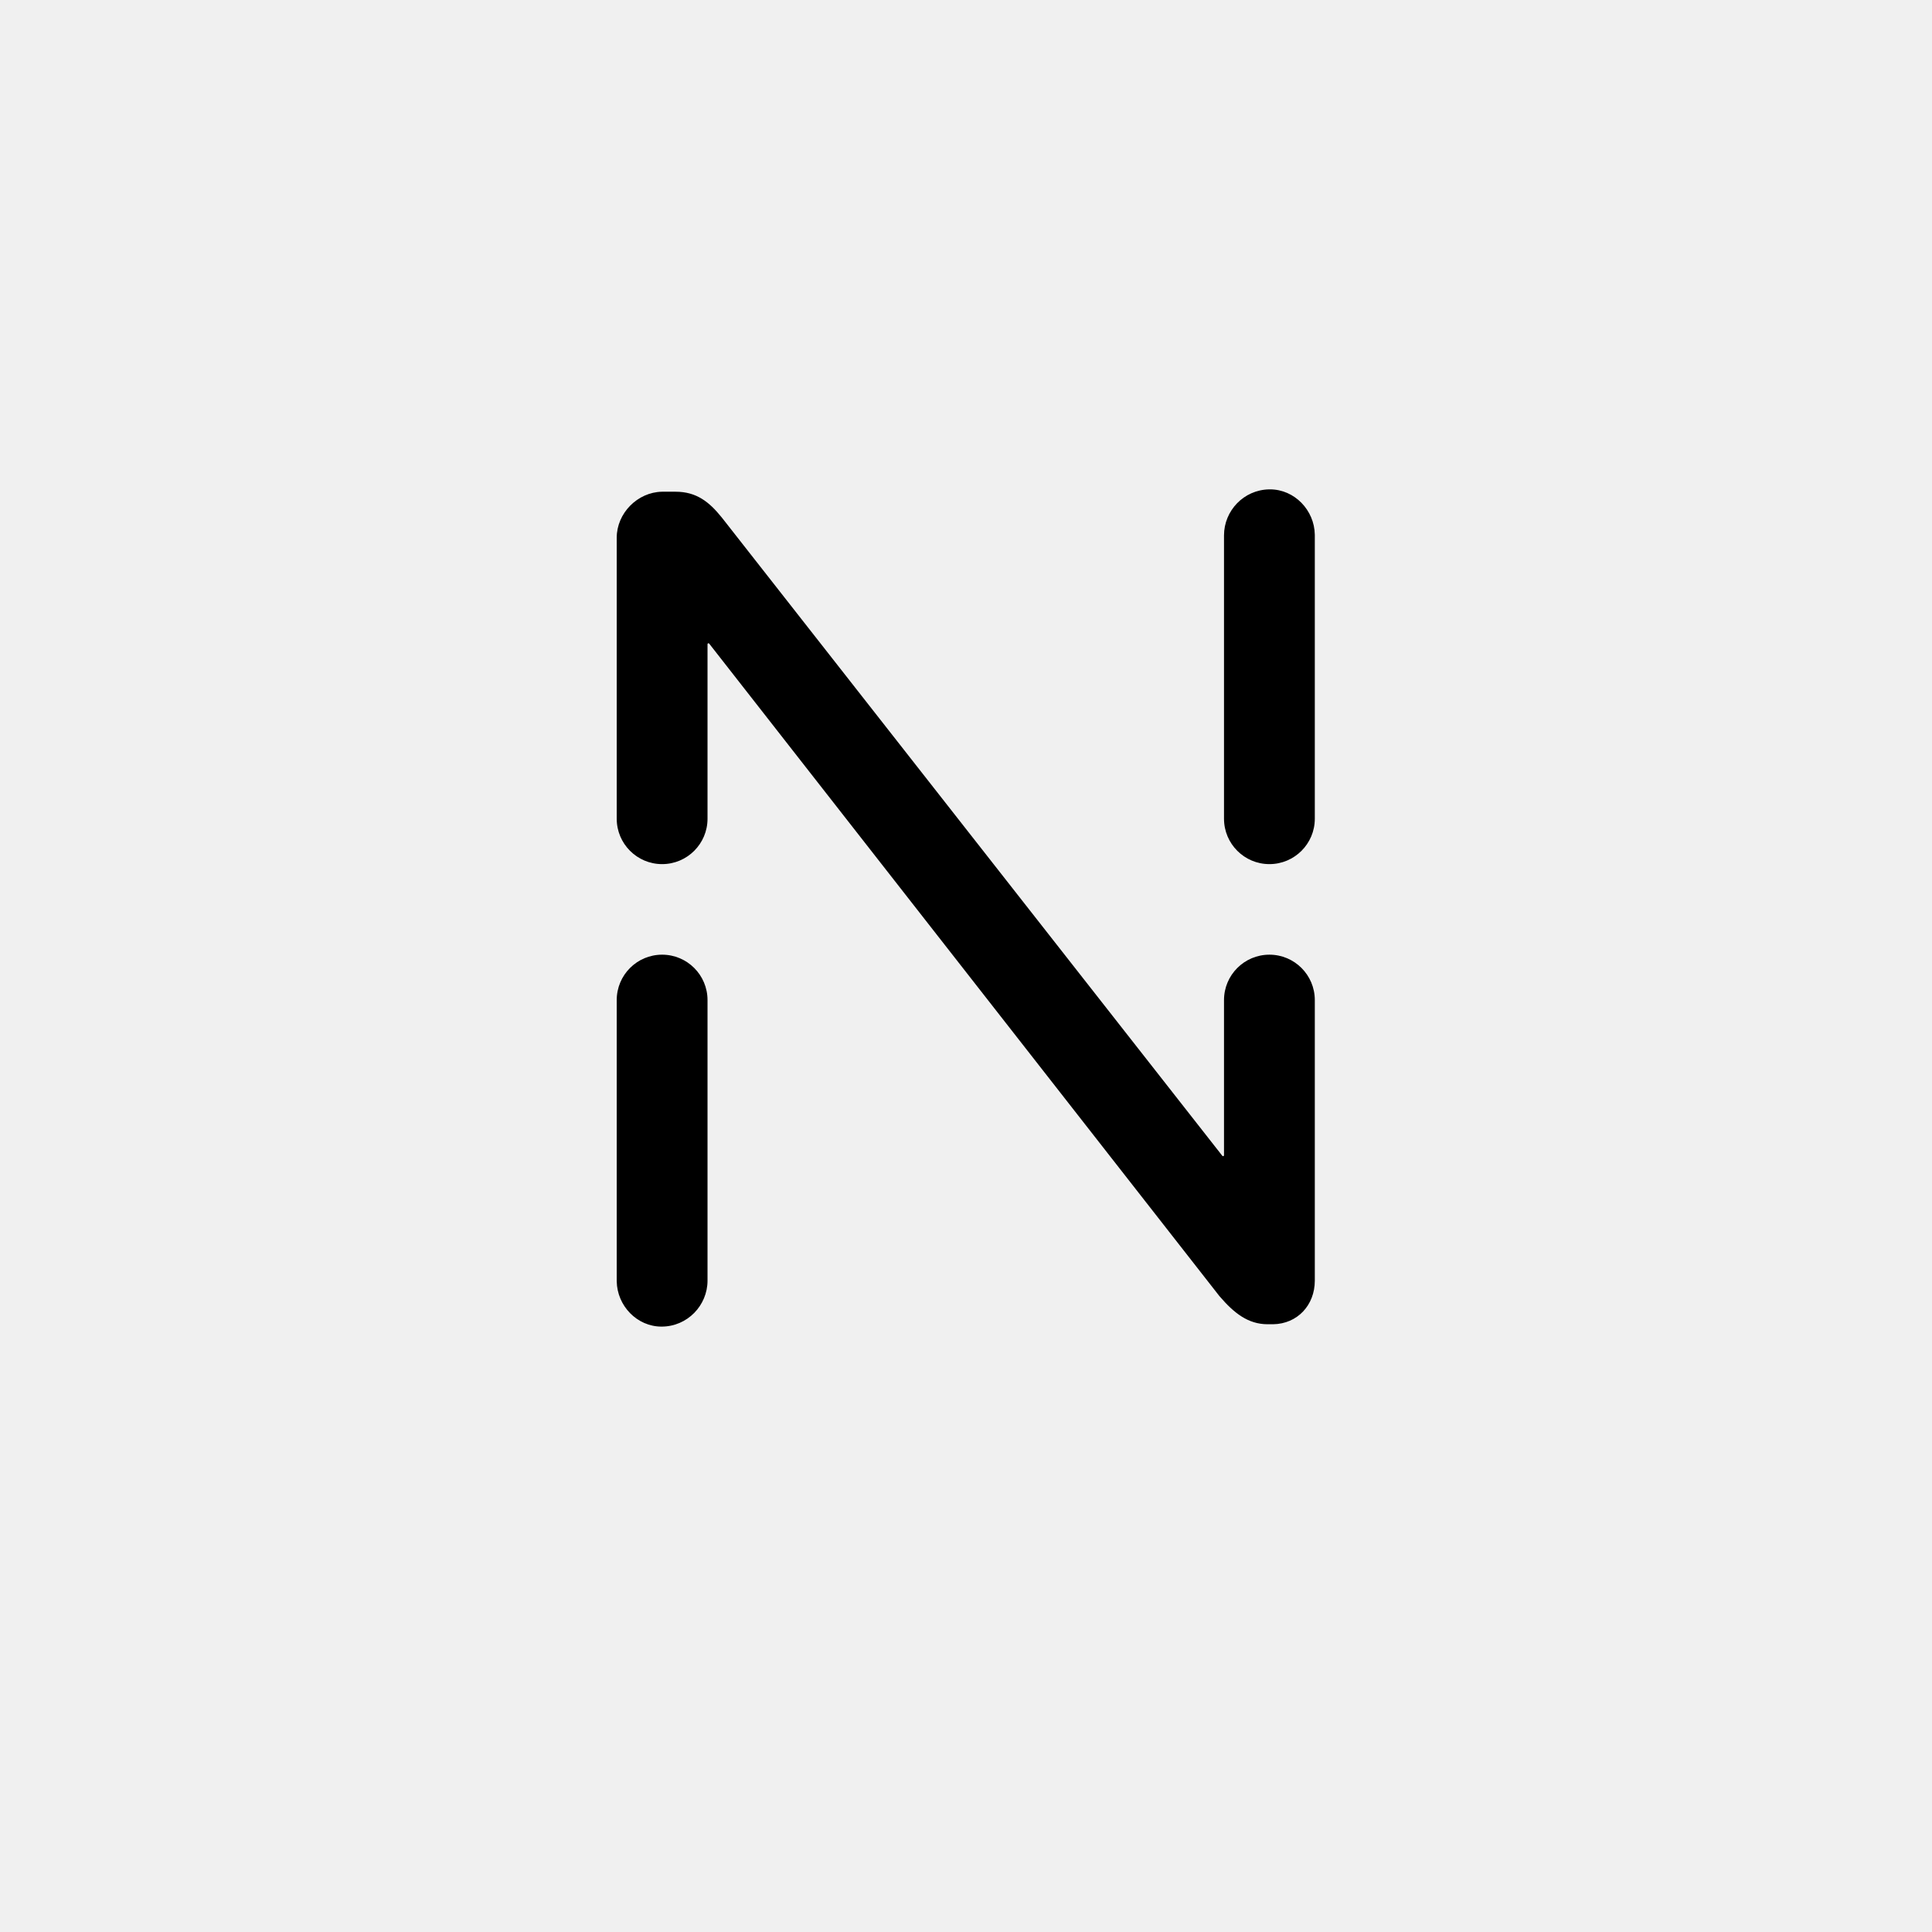
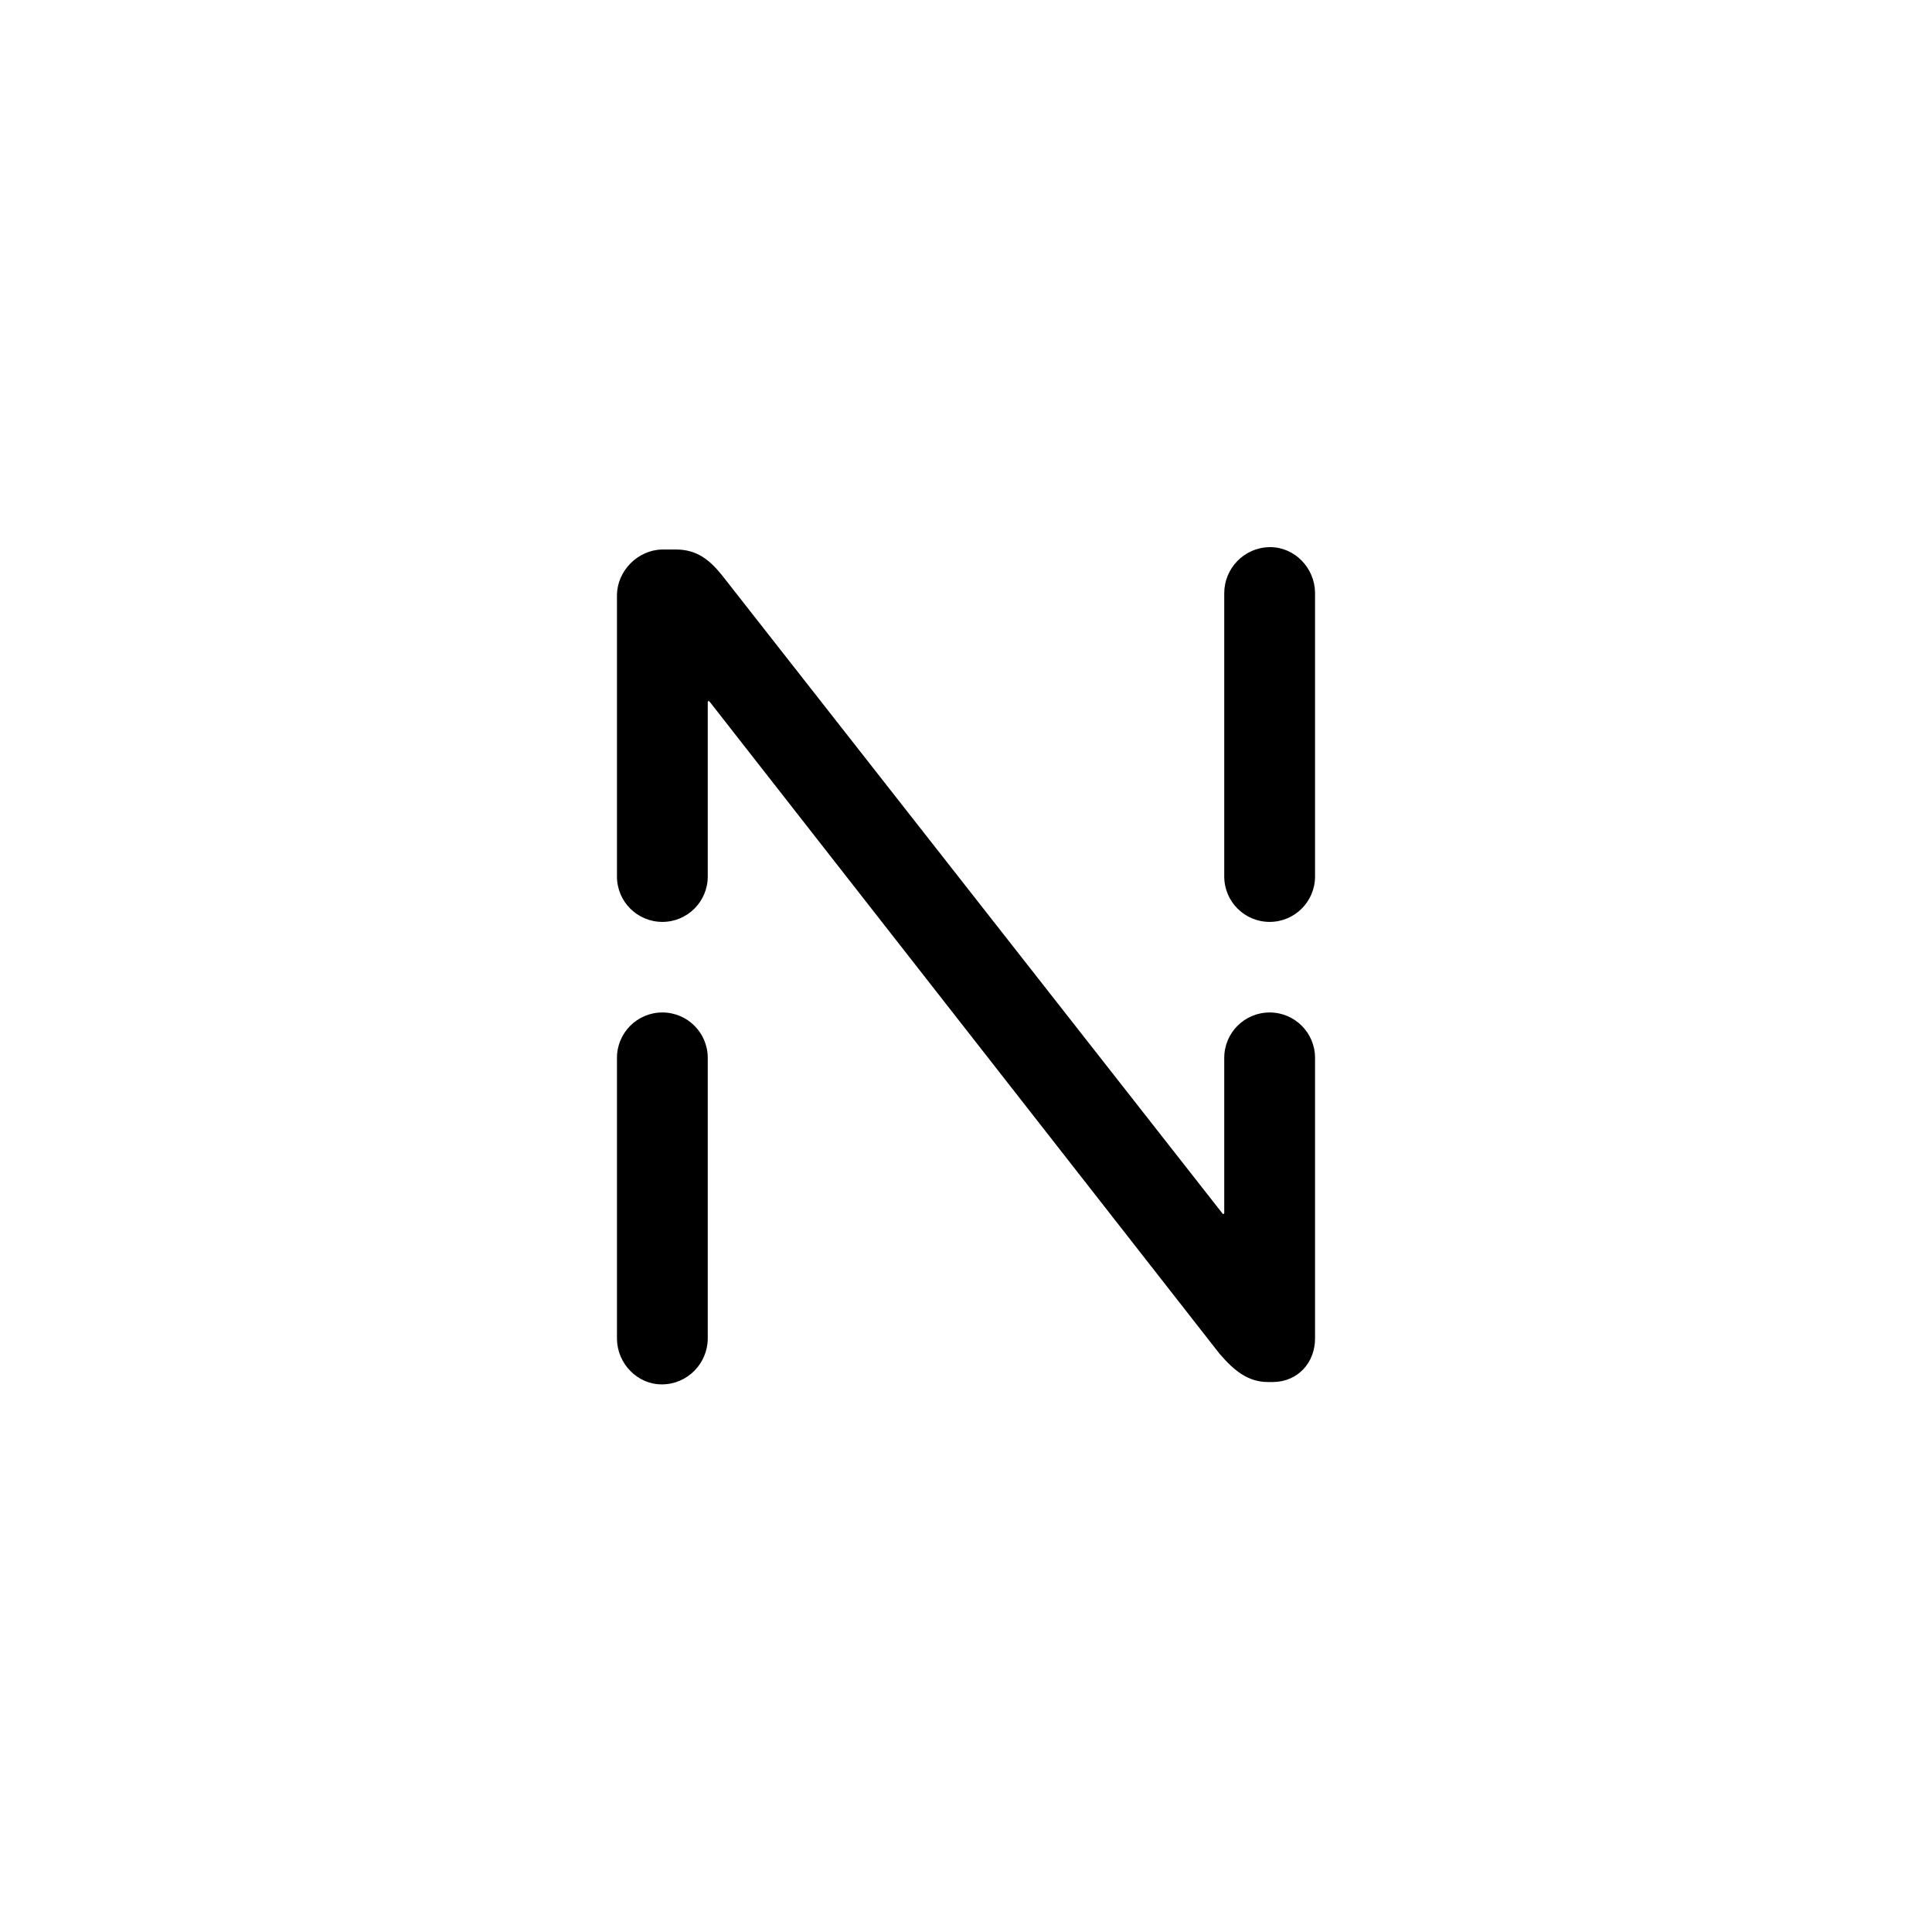
<svg xmlns="http://www.w3.org/2000/svg" width="1024px" height="1024px" viewBox="0 0 1024 1024" version="1.1">
-   <g id="xN" stroke="none" stroke-width="1" fill="none" fill-rule="evenodd">
+   <g id="xN" stroke="none" stroke-width="1" fill="white" fill-rule="evenodd">
    <rect id="Background" x="0" y="0" width="1024" height="1024" />
-     <path d="M375,530.062 L375,678.75 L375,678.75 C375,691.875 364.375,703.125 350.625,703.125 C337.631,703.125 327.088,692.099 326.878,679.143 L326.875,678.75 L326.875,530.062 C326.875,516.773 337.648,506 350.938,506 C364.227,506 375,516.773 375,530.062 Z M358.125,260.625 C369.029,260.625 375.823,265.909 382.49,274.201 L383.125,275 L647.857,612.611 C648.027,612.828 648.341,612.866 648.559,612.696 C648.679,612.601 648.75,612.456 648.75,612.302 L648.75,530.062 C648.75,516.773 659.523,506 672.812,506 C686.102,506 696.875,516.773 696.875,530.062 L696.875,678.75 L696.875,678.75 C696.875,691.744 687.687,701.675 674.768,701.875 L674.375,701.875 L671.875,701.875 C661.416,701.875 653.985,695.819 646.602,687.283 L646.25,686.875 L375.894,341.143 C375.724,340.926 375.41,340.887 375.192,341.057 C375.071,341.152 375,341.297 375,341.451 L375,433.938 C375,447.227 364.227,458 350.938,458 C337.648,458 326.875,447.227 326.875,433.938 L326.875,285 L326.875,285 C326.875,272.006 337.901,260.85 350.857,260.625 L351.25,260.625 L358.125,260.625 Z M673.125,259.375 C686.119,259.375 696.662,270.401 696.872,283.357 L696.875,283.75 L696.875,433.938 C696.875,447.227 686.102,458 672.812,458 C659.523,458 648.75,447.227 648.75,433.938 L648.75,283.75 L648.75,283.75 C648.75,270.756 659.164,259.6 672.713,259.378 L673.125,259.375 Z" id="Shape" fill="#000000" fill-rule="nonzero" />
+     <path d="M375.125,560.688 L375.125,709.375 L375.125,709.375 C375.125,722.5 364.5,733.75 350.75,733.75 C337.756,733.75 327.213,722.724 327.003,709.768 L327,709.375 L327,560.688 C327,547.398 337.773,536.625 351.062,536.625 C364.352,536.625 375.125,547.398 375.125,560.688 Z M358.25,291.25 C369.154,291.25 375.948,296.534 382.615,304.826 L383.25,305.625 L647.982,643.236 C648.152,643.453 648.466,643.491 648.684,643.321 C648.804,643.226 648.875,643.081 648.875,642.927 L648.875,560.688 C648.875,547.398 659.648,536.625 672.938,536.625 C686.227,536.625 697,547.398 697,560.688 L697,709.375 L697,709.375 C697,722.369 687.812,732.3 674.893,732.5 L674.5,732.5 L672,732.5 C661.541,732.5 654.11,726.444 646.727,717.908 L646.375,717.5 L376.019,371.768 C375.849,371.551 375.535,371.512 375.317,371.682 C375.196,371.777 375.125,371.922 375.125,372.076 L375.125,464.562 C375.125,477.852 364.352,488.625 351.062,488.625 C337.773,488.625 327,477.852 327,464.562 L327,315.625 L327,315.625 C327,302.631 338.026,291.475 350.982,291.25 L351.375,291.25 L358.25,291.25 Z M673.25,290 C686.244,290 696.787,301.026 696.997,313.982 L697,314.375 L697,464.562 C697,477.852 686.227,488.625 672.938,488.625 C659.648,488.625 648.875,477.852 648.875,464.562 L648.875,314.375 L648.875,314.375 C648.875,301.381 659.289,290.225 672.838,290.003 L673.25,290 Z" id="Shape" fill="#000000" fill-rule="nonzero" />
  </g>
</svg>
